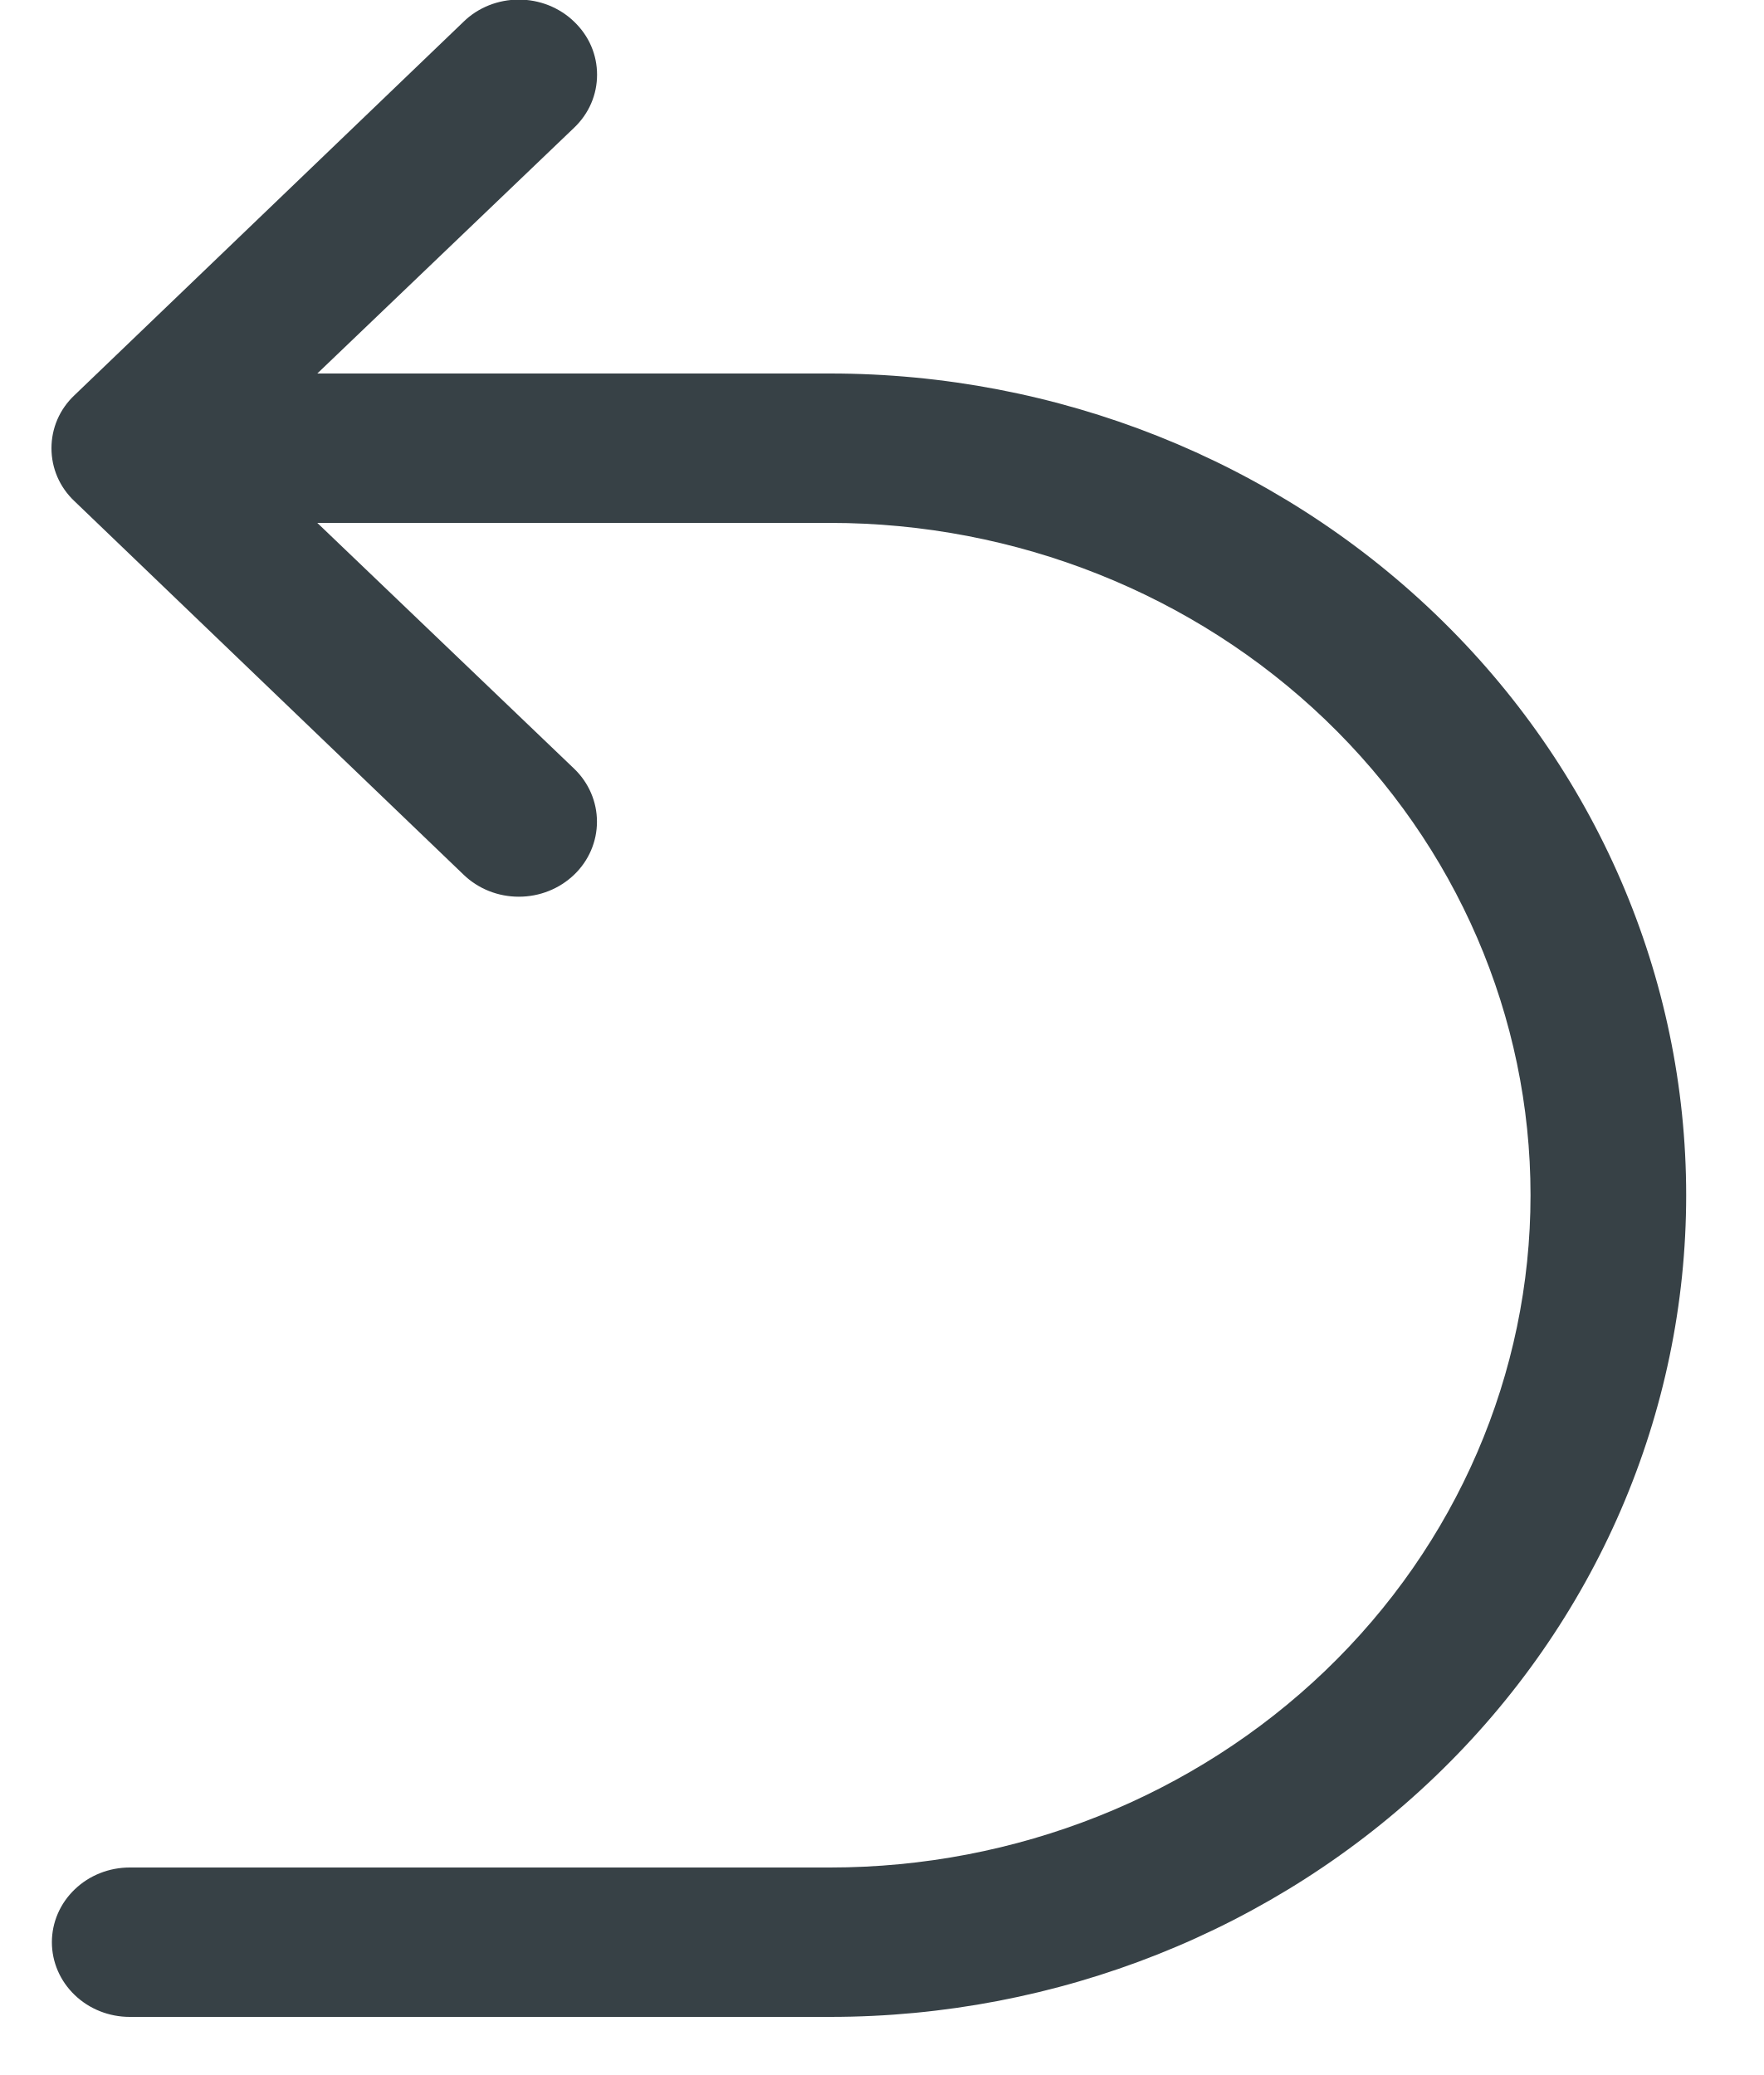
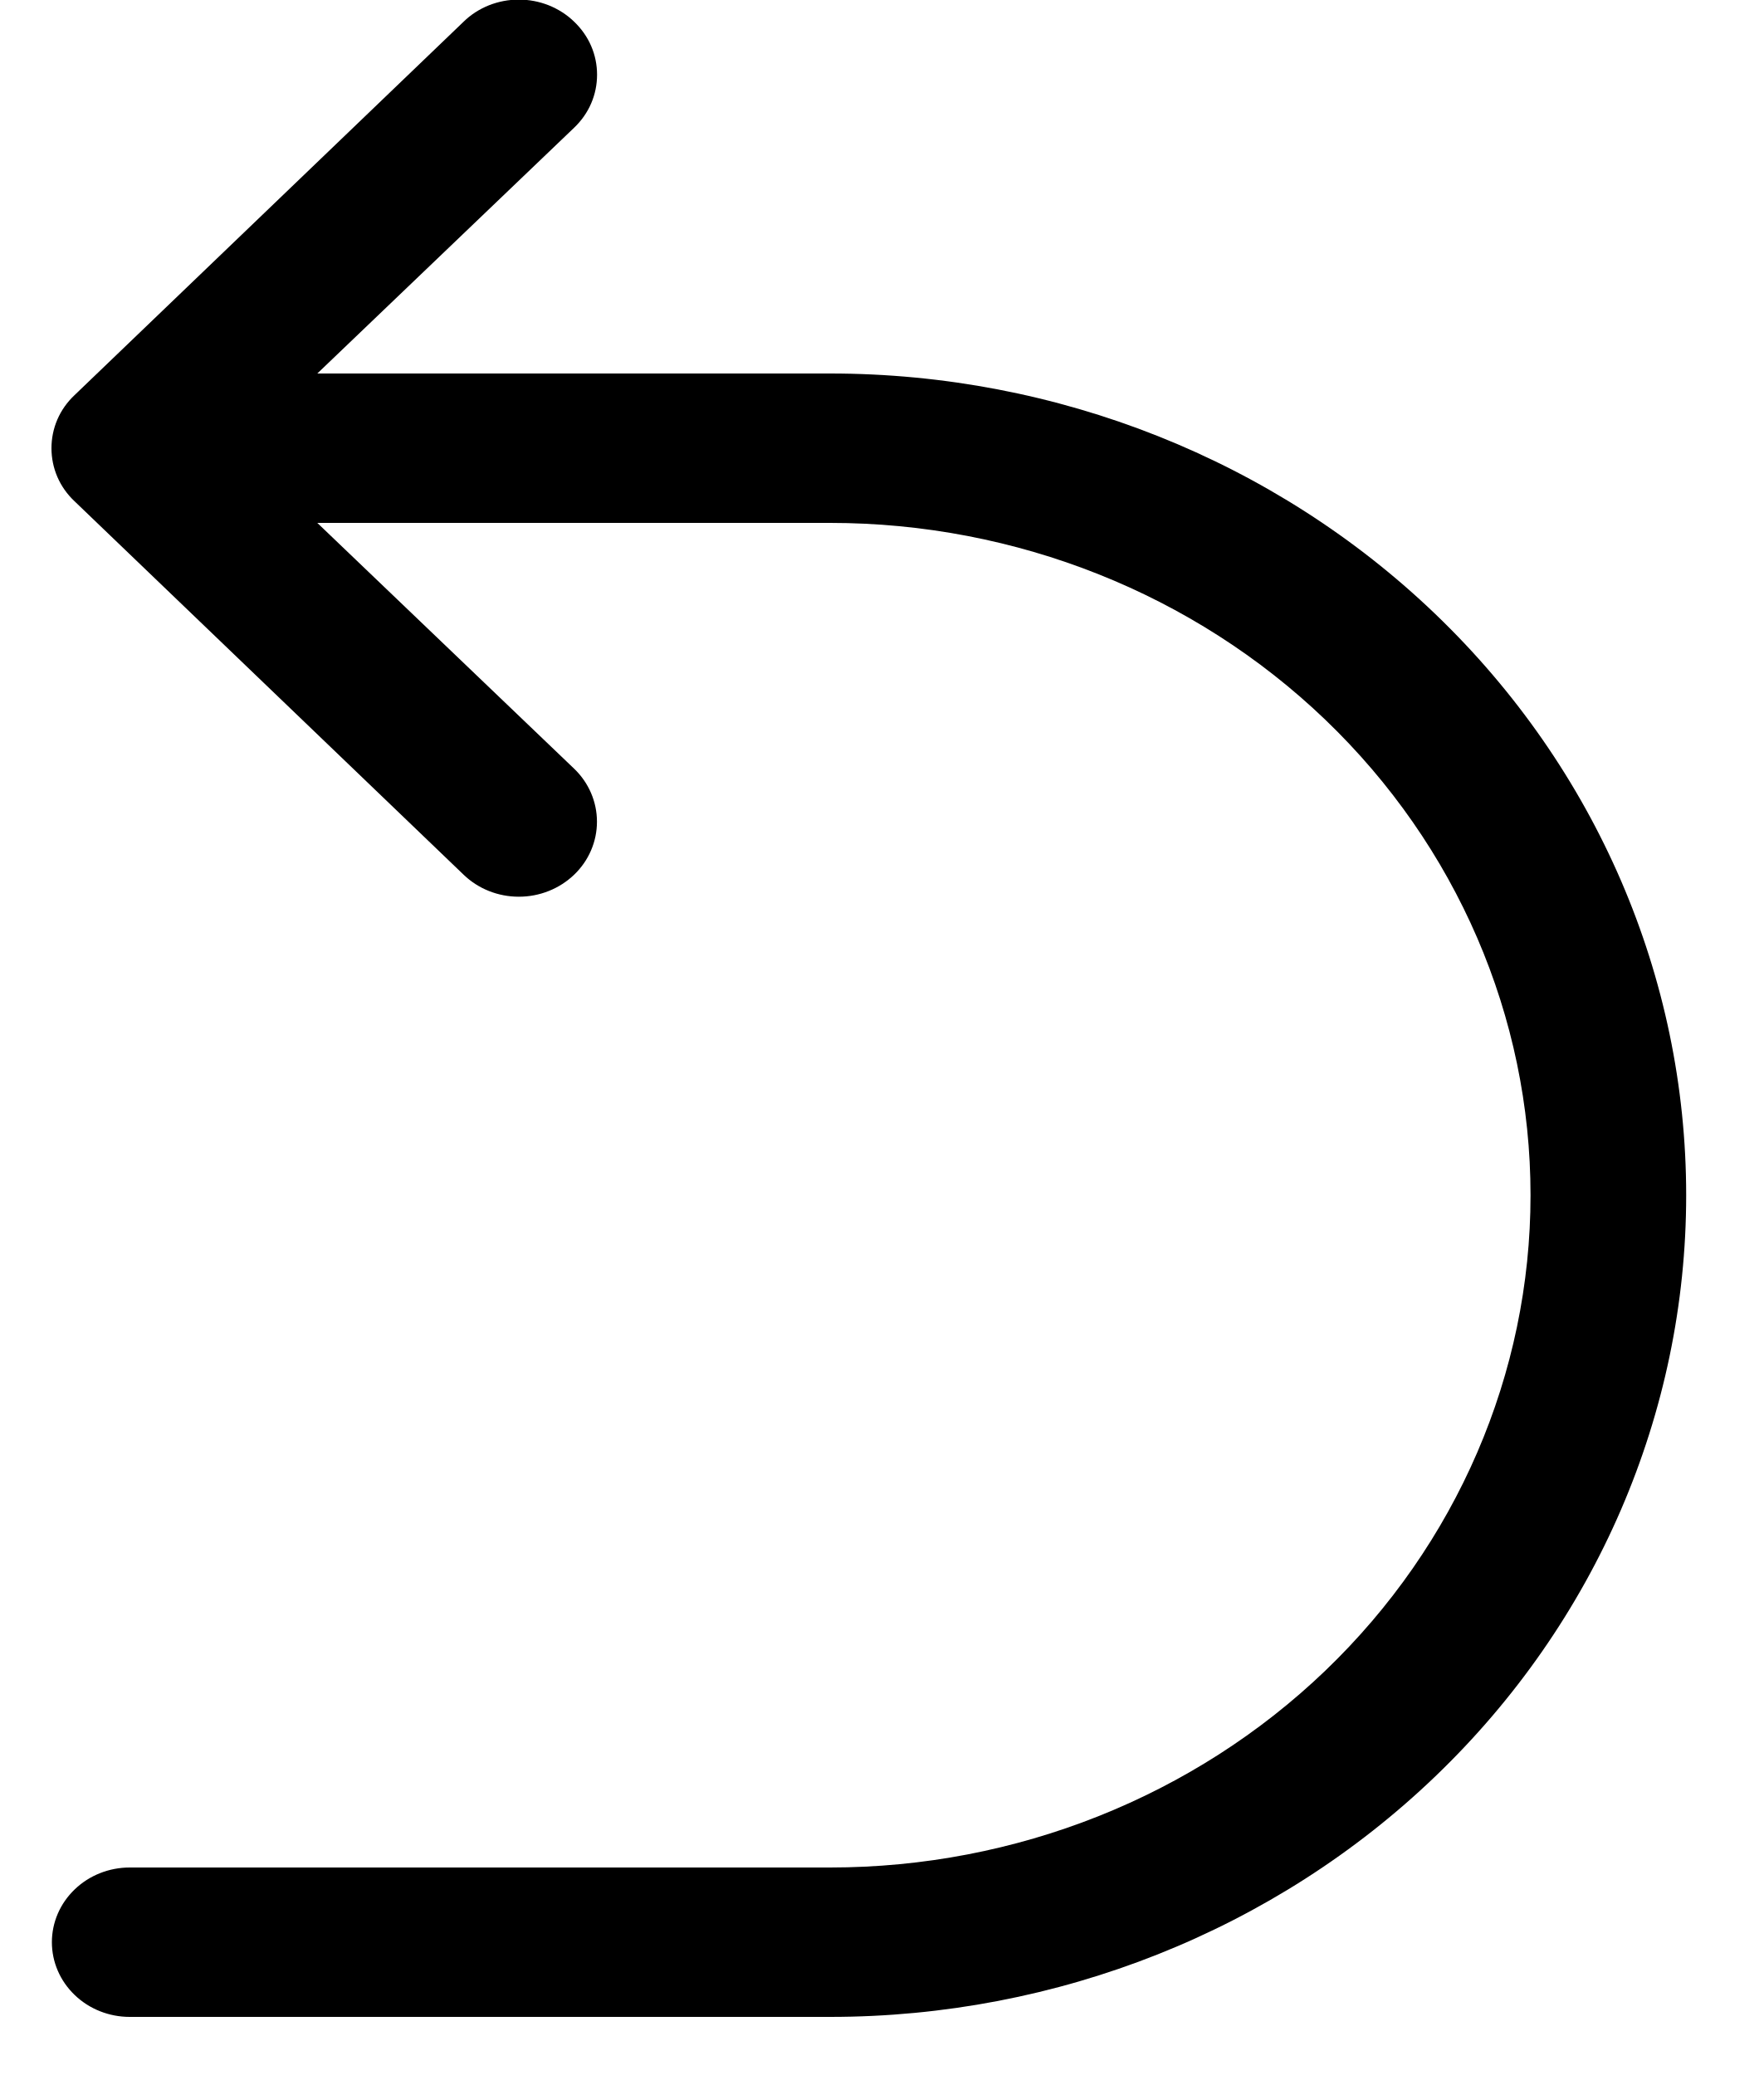
<svg xmlns="http://www.w3.org/2000/svg" width="17" height="20" viewBox="0 0 17 20" fill="none">
-   <path d="M16.25 11.52C16.25 9.419 15.381 7.405 13.834 5.92C12.287 4.434 10.188 3.6 8 3.6H3.058L5.533 1.231C5.603 1.164 5.659 1.085 5.697 0.997C5.735 0.909 5.754 0.815 5.754 0.72C5.754 0.625 5.735 0.531 5.697 0.443C5.659 0.355 5.603 0.276 5.533 0.209C5.463 0.141 5.38 0.088 5.288 0.051C5.197 0.015 5.099 -0.004 5 -0.004C4.901 -0.004 4.803 0.015 4.712 0.051C4.62 0.088 4.537 0.141 4.468 0.209L0.718 3.809C0.647 3.876 0.591 3.955 0.553 4.043C0.515 4.131 0.496 4.225 0.496 4.32C0.496 4.415 0.515 4.509 0.553 4.597C0.591 4.685 0.647 4.764 0.718 4.831L4.468 8.431C4.609 8.567 4.8 8.643 5 8.643C5.2 8.643 5.391 8.567 5.533 8.431C5.674 8.296 5.753 8.112 5.753 7.92C5.753 7.728 5.674 7.544 5.533 7.409L3.058 5.04H8C9.79 5.04 11.507 5.723 12.773 6.938C14.039 8.153 14.75 9.801 14.75 11.52C14.75 13.239 14.039 14.887 12.773 16.102C11.507 17.317 9.79 18 8 18H1.25C1.051 18 0.86 18.076 0.72 18.211C0.579 18.346 0.5 18.529 0.5 18.72C0.5 18.911 0.579 19.094 0.72 19.229C0.86 19.364 1.051 19.44 1.25 19.44H8C10.188 19.44 12.287 18.606 13.834 17.12C15.381 15.635 16.25 13.62 16.25 11.52Z" fill="#374146" />
+   <path d="M16.25 11.52C16.25 9.419 15.381 7.405 13.834 5.92C12.287 4.434 10.188 3.6 8 3.6H3.058L5.533 1.231C5.603 1.164 5.659 1.085 5.697 0.997C5.735 0.909 5.754 0.815 5.754 0.72C5.754 0.625 5.735 0.531 5.697 0.443C5.659 0.355 5.603 0.276 5.533 0.209C5.463 0.141 5.38 0.088 5.288 0.051C5.197 0.015 5.099 -0.004 5 -0.004C4.901 -0.004 4.803 0.015 4.712 0.051C4.62 0.088 4.537 0.141 4.468 0.209L0.718 3.809C0.647 3.876 0.591 3.955 0.553 4.043C0.515 4.131 0.496 4.225 0.496 4.32C0.496 4.415 0.515 4.509 0.553 4.597C0.591 4.685 0.647 4.764 0.718 4.831L4.468 8.431C4.609 8.567 4.8 8.643 5 8.643C5.2 8.643 5.391 8.567 5.533 8.431C5.674 8.296 5.753 8.112 5.753 7.92C5.753 7.728 5.674 7.544 5.533 7.409L3.058 5.04H8C9.79 5.04 11.507 5.723 12.773 6.938C14.039 8.153 14.75 9.801 14.75 11.52C14.75 13.239 14.039 14.887 12.773 16.102C11.507 17.317 9.79 18 8 18H1.25C1.051 18 0.86 18.076 0.72 18.211C0.579 18.346 0.5 18.529 0.5 18.72C0.5 18.911 0.579 19.094 0.72 19.229C0.86 19.364 1.051 19.44 1.25 19.44H8C10.188 19.44 12.287 18.606 13.834 17.12C15.381 15.635 16.25 13.62 16.25 11.52Z" fill="currentColor" />
</svg>
